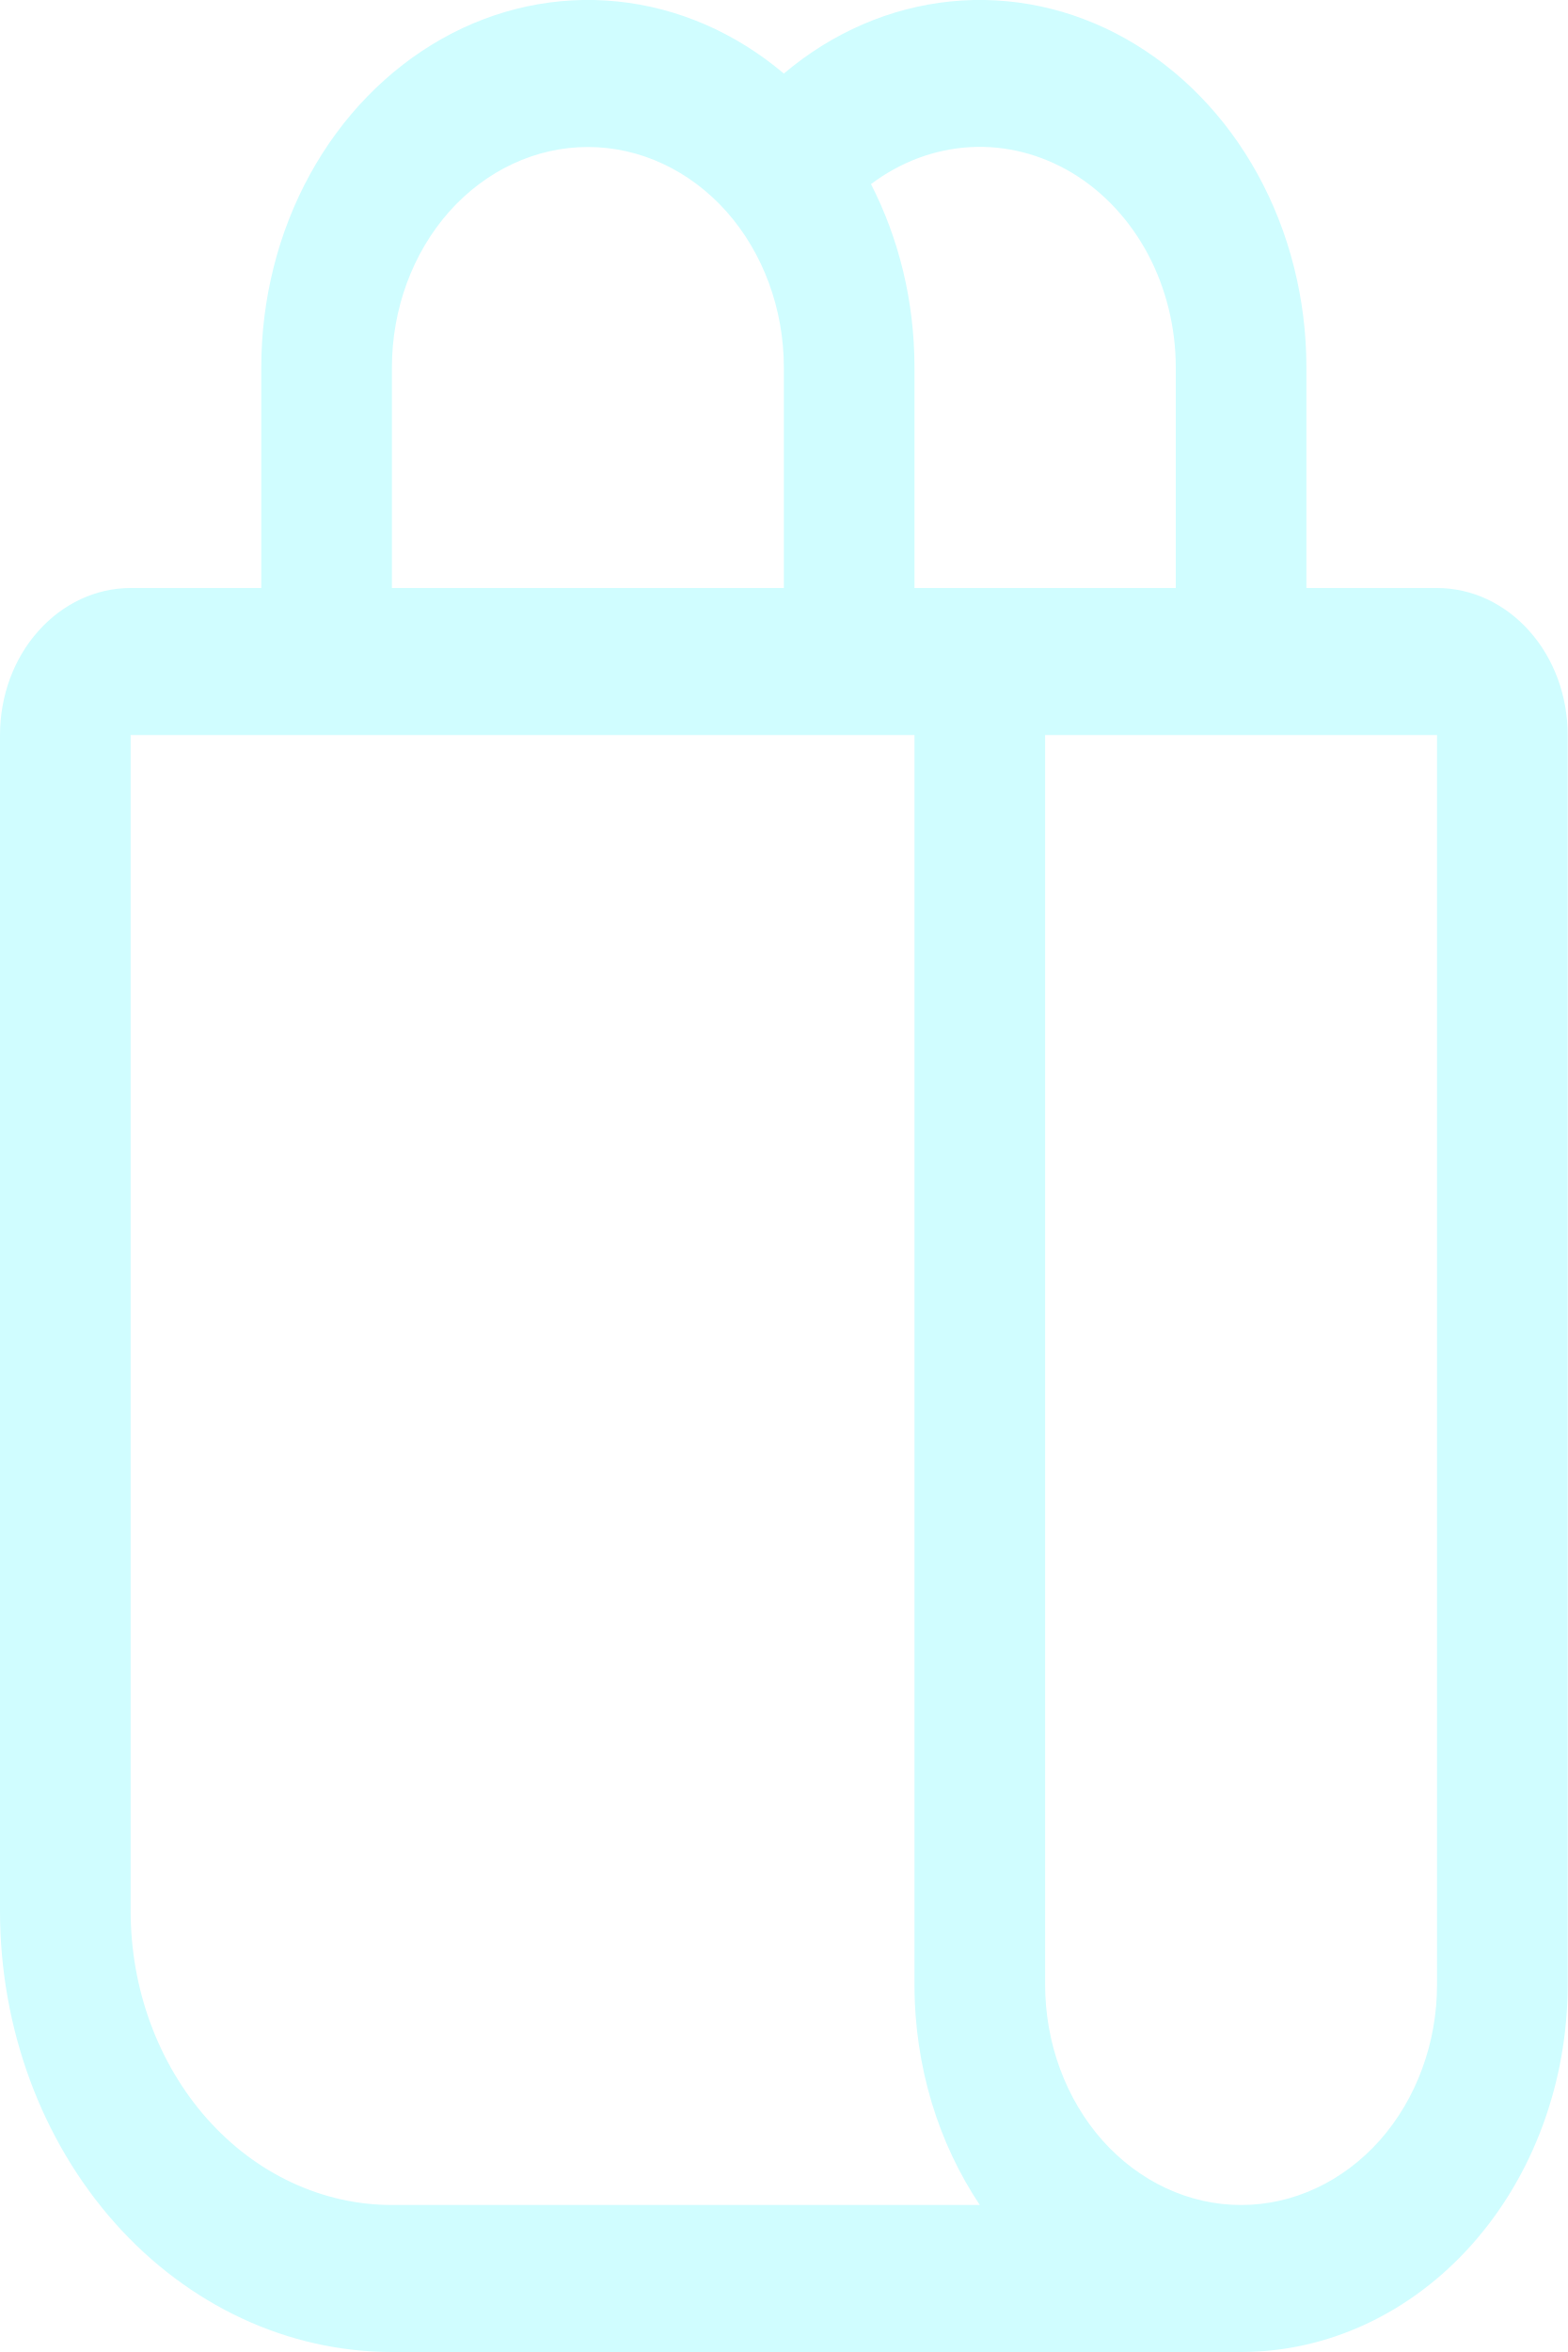
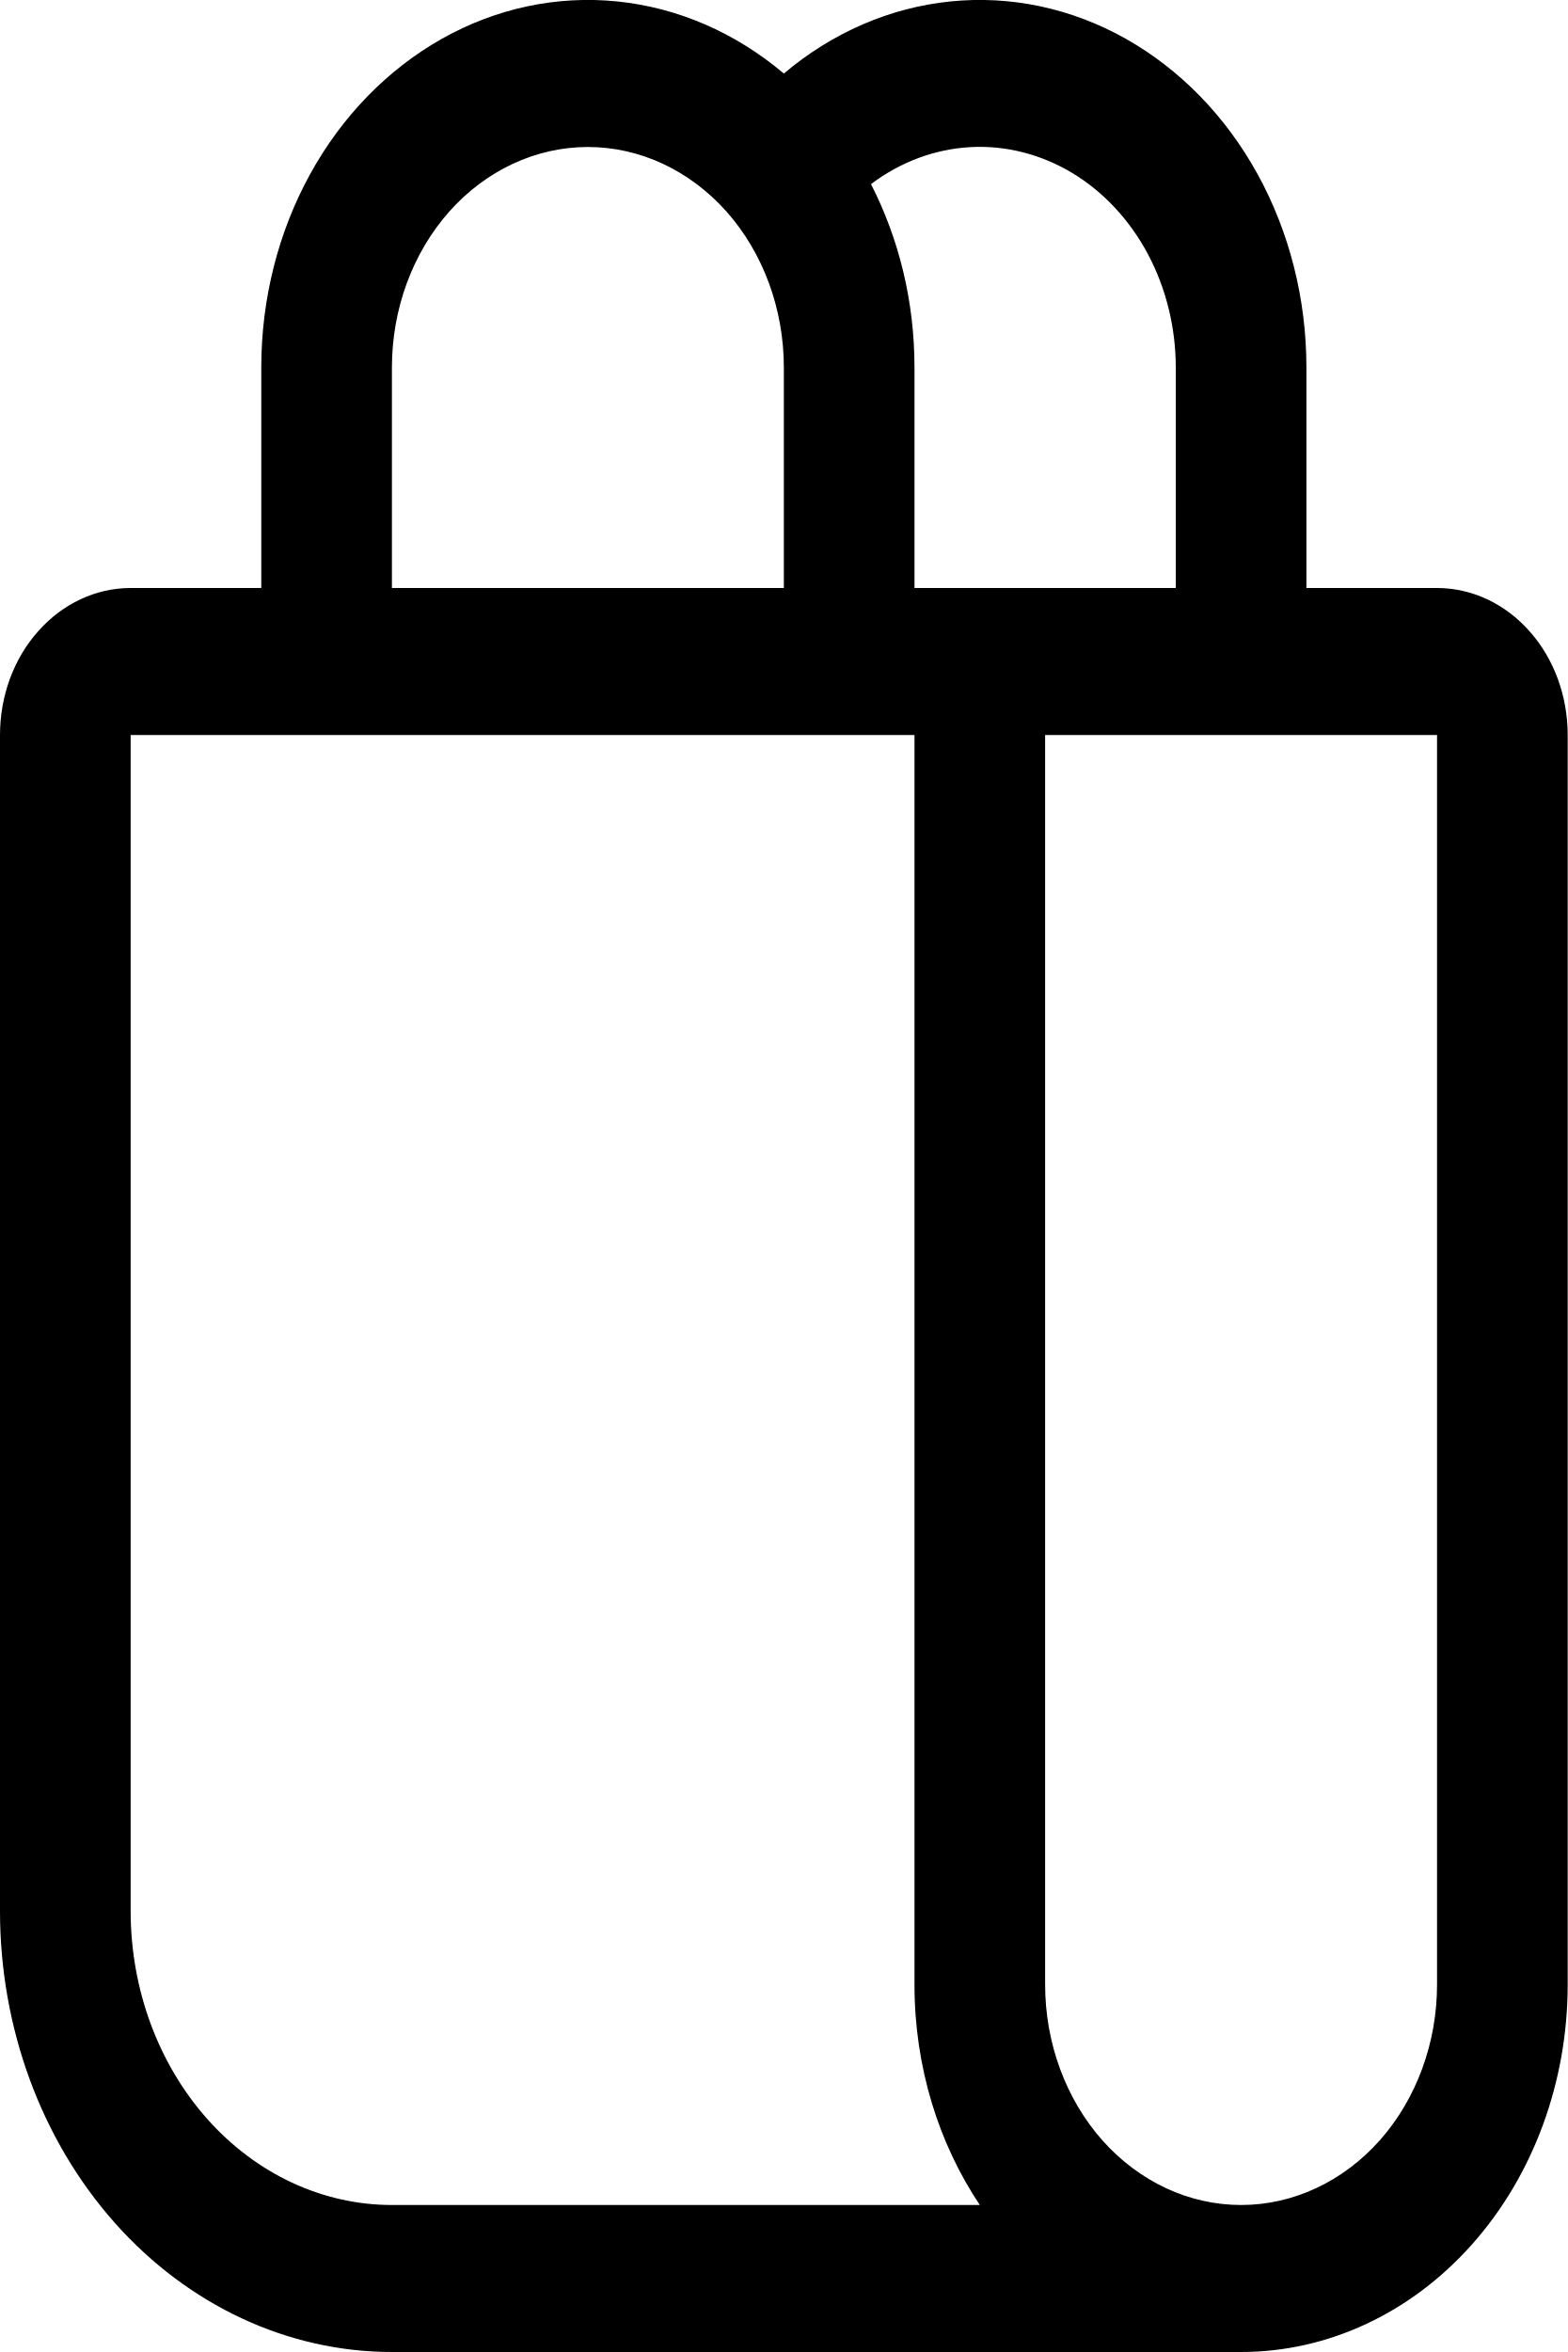
- <svg xmlns="http://www.w3.org/2000/svg" width="12" height="18" viewBox="0 0 12 18" fill="none">
-   <path d="M6 0.563C5.629 0.249 5.187 0.058 4.725 0.011C4.262 -0.036 3.797 0.063 3.382 0.297C2.967 0.531 2.617 0.89 2.373 1.334C2.129 1.778 2 2.29 2 2.812V4.5H1C0.735 4.5 0.48 4.619 0.293 4.83C0.105 5.04 0 5.327 0 5.625V14.625C0 15.52 0.316 16.378 0.879 17.012C1.441 17.644 2.204 18 3 18H9.5C10.163 18 10.799 17.704 11.268 17.176C11.737 16.649 12 15.933 12 15.188V5.625C12 5.327 11.895 5.04 11.707 4.83C11.52 4.619 11.265 4.5 11 4.5H10V2.812C10 2.29 9.871 1.778 9.627 1.334C9.383 0.89 9.033 0.531 8.618 0.297C8.203 0.063 7.738 -0.036 7.275 0.011C6.813 0.058 6.371 0.249 6 0.563ZM3 2.812C3 2.365 3.158 1.936 3.439 1.619C3.721 1.303 4.102 1.125 4.5 1.125C4.898 1.125 5.279 1.303 5.561 1.619C5.842 1.936 6 2.365 6 2.812V4.5H3V2.812ZM6.667 1.409C6.893 1.239 7.156 1.141 7.427 1.126C7.698 1.111 7.968 1.18 8.208 1.324C8.447 1.468 8.647 1.683 8.787 1.945C8.926 2.207 9 2.507 9 2.812V4.5H7V2.812C7 2.302 6.879 1.823 6.667 1.409ZM3 16.875C2.47 16.875 1.961 16.638 1.586 16.216C1.211 15.794 1 15.222 1 14.625V5.625H7V15.188C7 15.821 7.186 16.405 7.5 16.875H3ZM11 15.188C11 15.635 10.842 16.064 10.561 16.381C10.279 16.697 9.898 16.875 9.5 16.875C9.102 16.875 8.721 16.697 8.439 16.381C8.158 16.064 8 15.635 8 15.188V5.625H11V15.188Z" fill="#D0FDFF" />
+ <svg xmlns="http://www.w3.org/2000/svg" width="12" height="18" viewBox="0 0 12 18" fill="black">
+   <path d="M6 0.563C5.629 0.249 5.187 0.058 4.725 0.011C4.262 -0.036 3.797 0.063 3.382 0.297C2.967 0.531 2.617 0.89 2.373 1.334C2.129 1.778 2 2.29 2 2.812V4.5H1C0.735 4.5 0.48 4.619 0.293 4.83C0.105 5.04 0 5.327 0 5.625V14.625C0 15.52 0.316 16.378 0.879 17.012C1.441 17.644 2.204 18 3 18H9.5C10.163 18 10.799 17.704 11.268 17.176C11.737 16.649 12 15.933 12 15.188V5.625C12 5.327 11.895 5.04 11.707 4.83C11.52 4.619 11.265 4.5 11 4.5H10V2.812C10 2.29 9.871 1.778 9.627 1.334C9.383 0.89 9.033 0.531 8.618 0.297C8.203 0.063 7.738 -0.036 7.275 0.011C6.813 0.058 6.371 0.249 6 0.563ZM3 2.812C3 2.365 3.158 1.936 3.439 1.619C3.721 1.303 4.102 1.125 4.5 1.125C4.898 1.125 5.279 1.303 5.561 1.619C5.842 1.936 6 2.365 6 2.812V4.5H3V2.812ZM6.667 1.409C6.893 1.239 7.156 1.141 7.427 1.126C7.698 1.111 7.968 1.18 8.208 1.324C8.447 1.468 8.647 1.683 8.787 1.945C8.926 2.207 9 2.507 9 2.812V4.5H7V2.812C7 2.302 6.879 1.823 6.667 1.409ZM3 16.875C2.47 16.875 1.961 16.638 1.586 16.216C1.211 15.794 1 15.222 1 14.625V5.625H7V15.188C7 15.821 7.186 16.405 7.5 16.875H3ZM11 15.188C11 15.635 10.842 16.064 10.561 16.381C10.279 16.697 9.898 16.875 9.5 16.875C9.102 16.875 8.721 16.697 8.439 16.381C8.158 16.064 8 15.635 8 15.188V5.625H11V15.188Z" fill="black" />
</svg>
